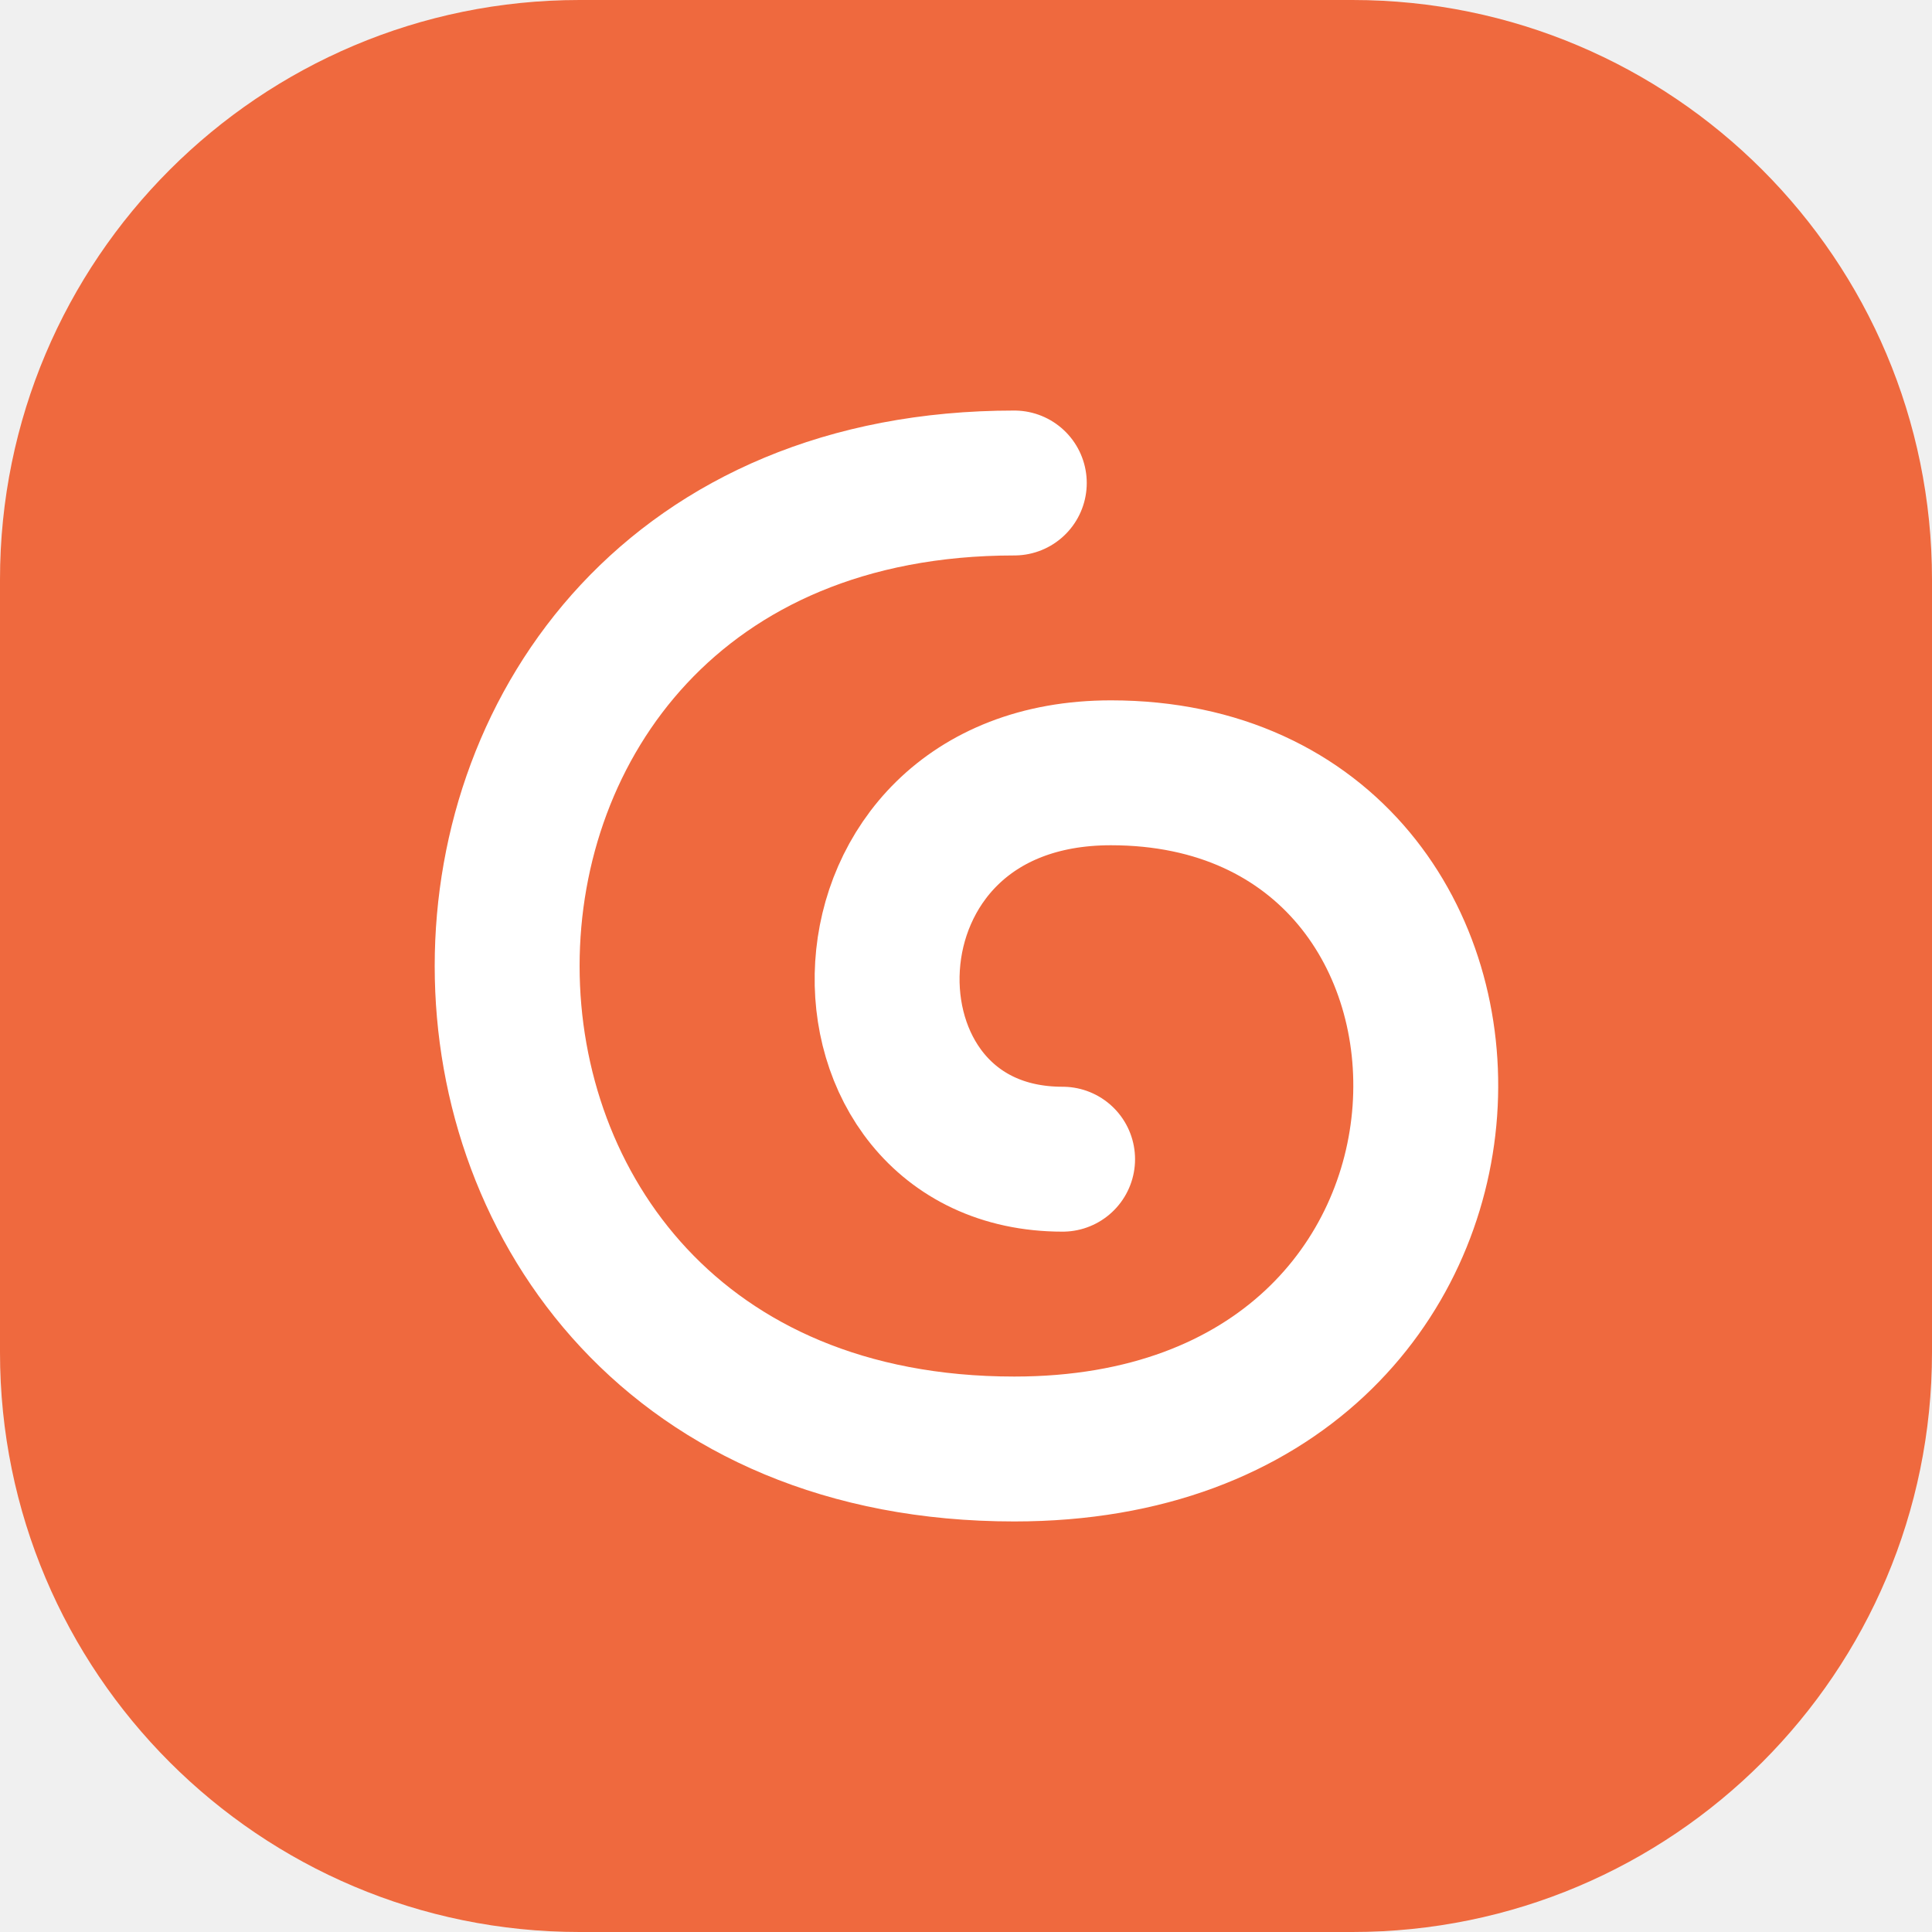
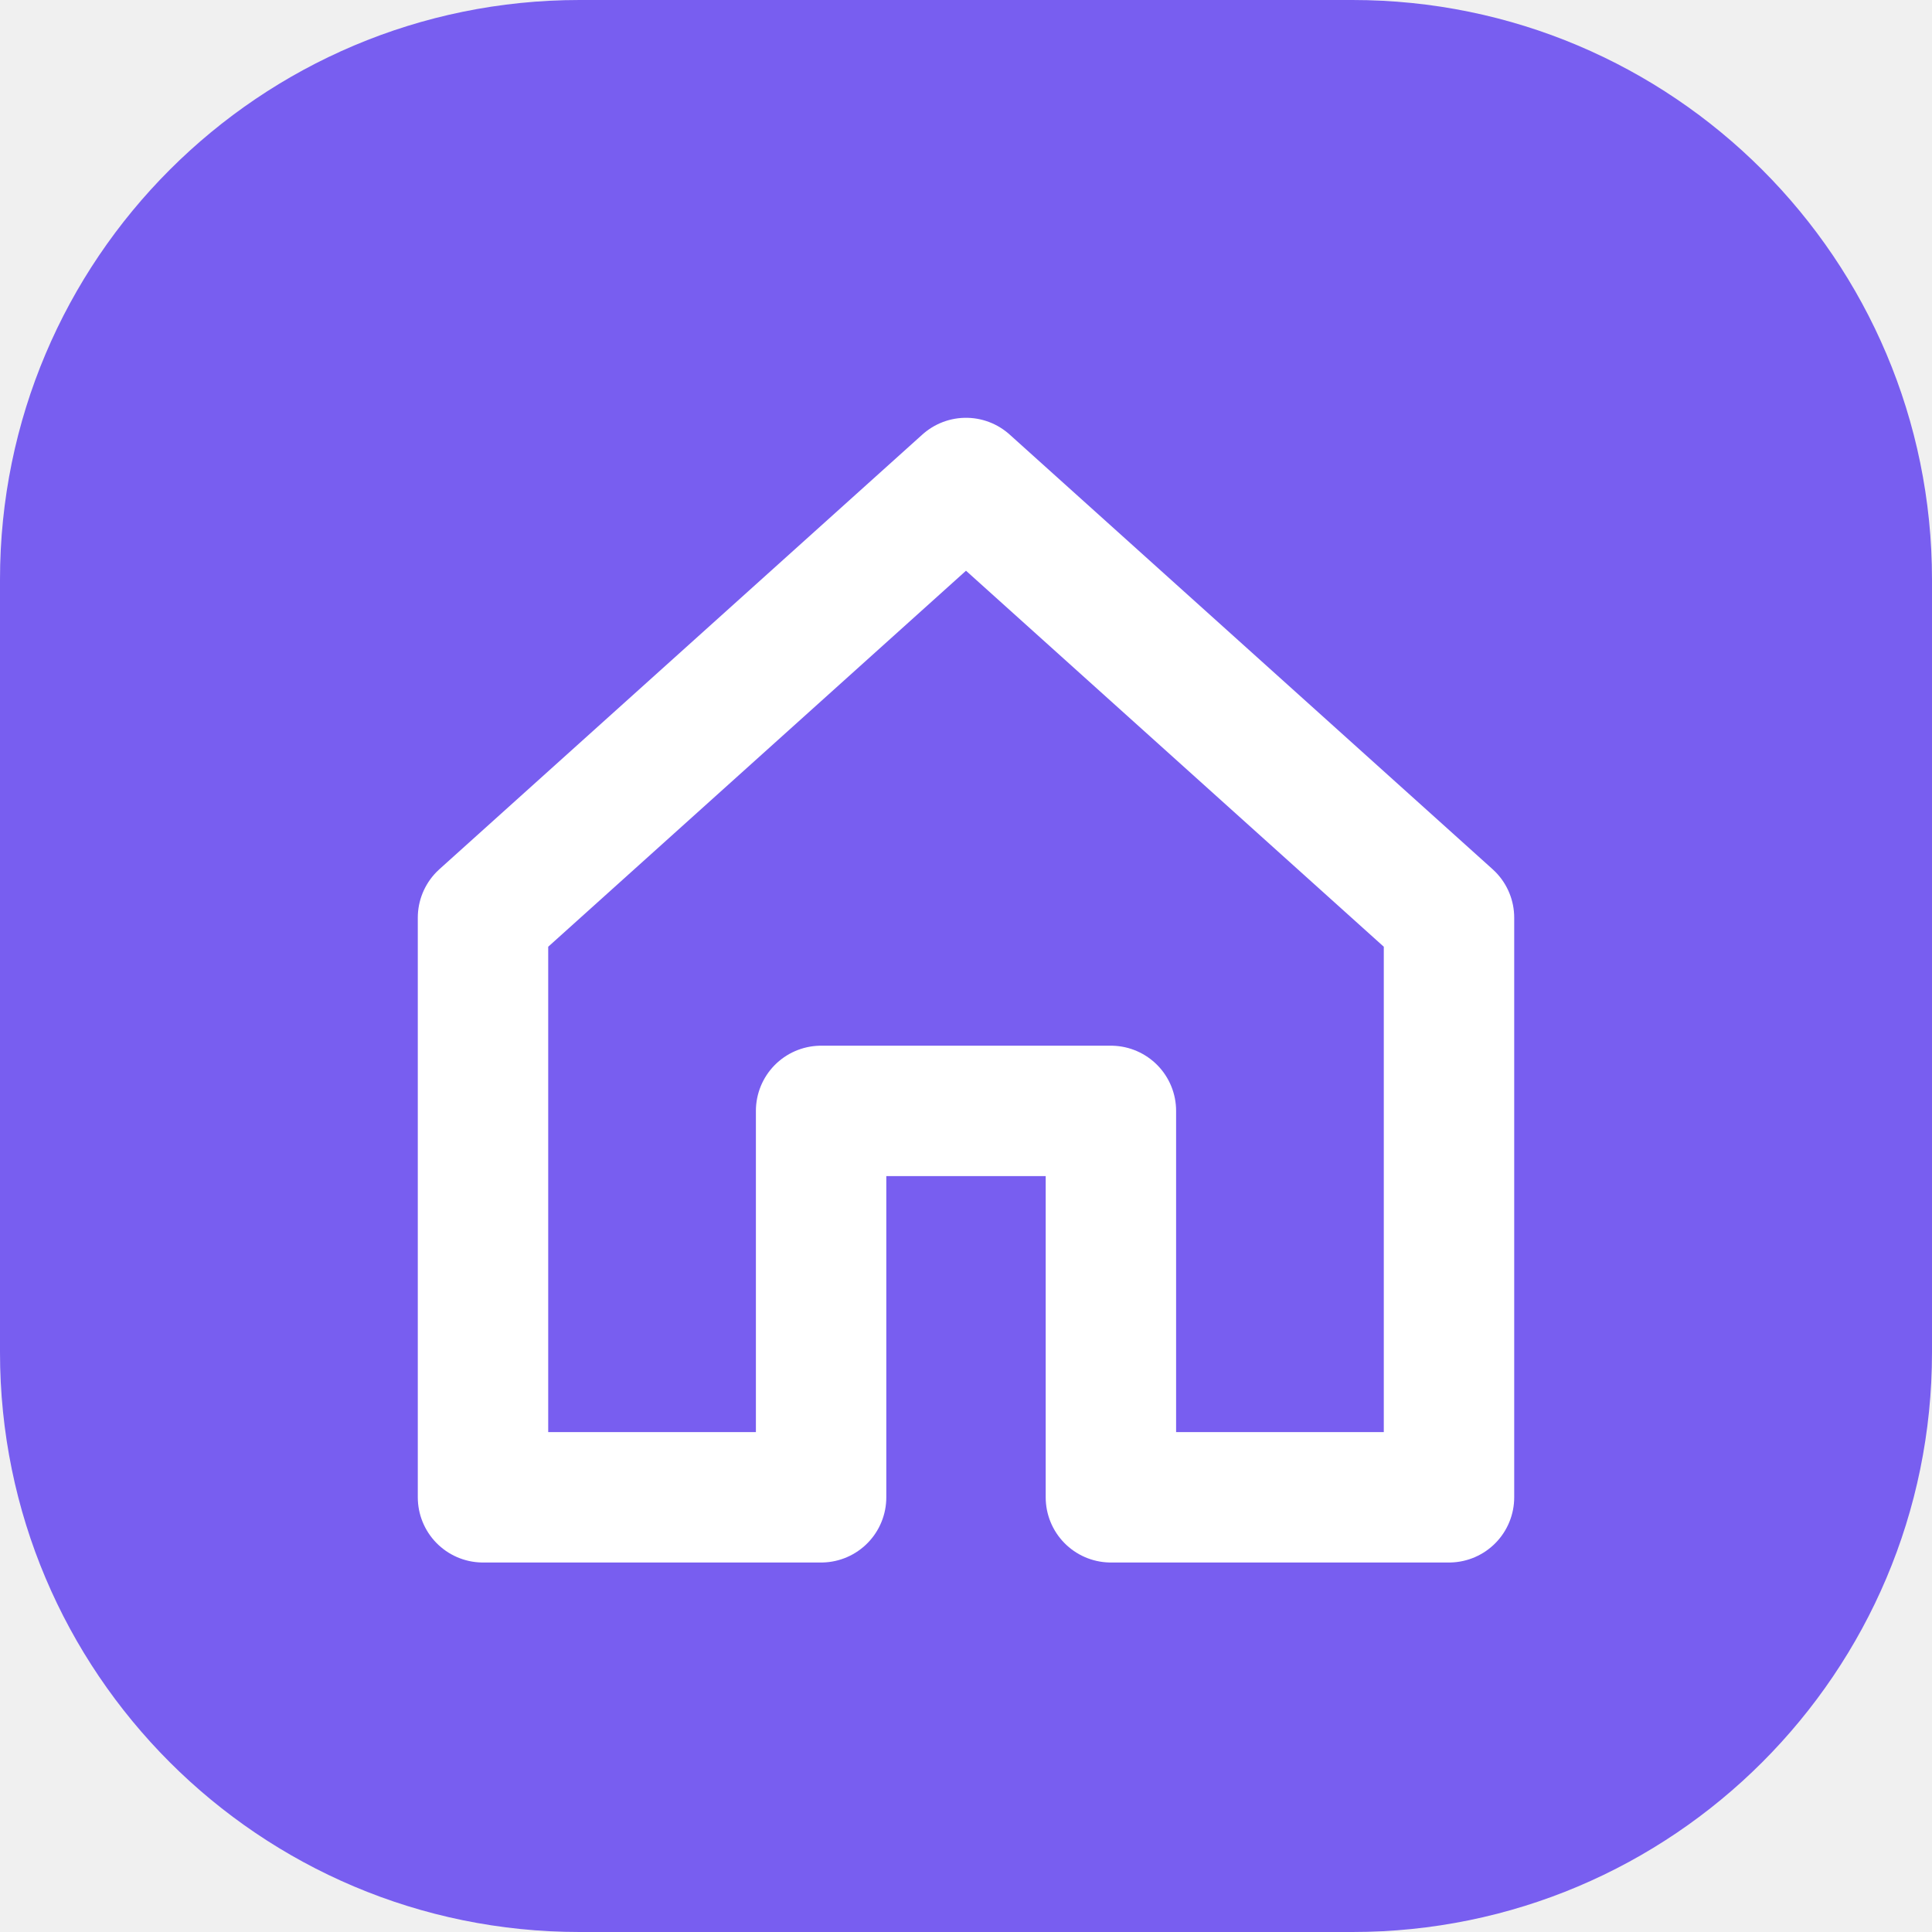
<svg xmlns="http://www.w3.org/2000/svg" viewBox="0 0 40 40">
-   <rect width="40" height="40" rx="12" fill="#ef693e" />
-   <path d="M21 10c-14 0-14 20 0 20 11 0 11-14 2-14-6 0-6 8-1 8" fill="none" stroke="white" stroke-width="3" stroke-linecap="round" />
+   <rect width="40" height="40" rx="12" fill="#785ef0" />
+   <path d="M10 19 20 10 30 19v12h-7v-8h-6v8h-7Z" fill="none" stroke="white" stroke-width="2.7" stroke-linejoin="round" />
</svg>
